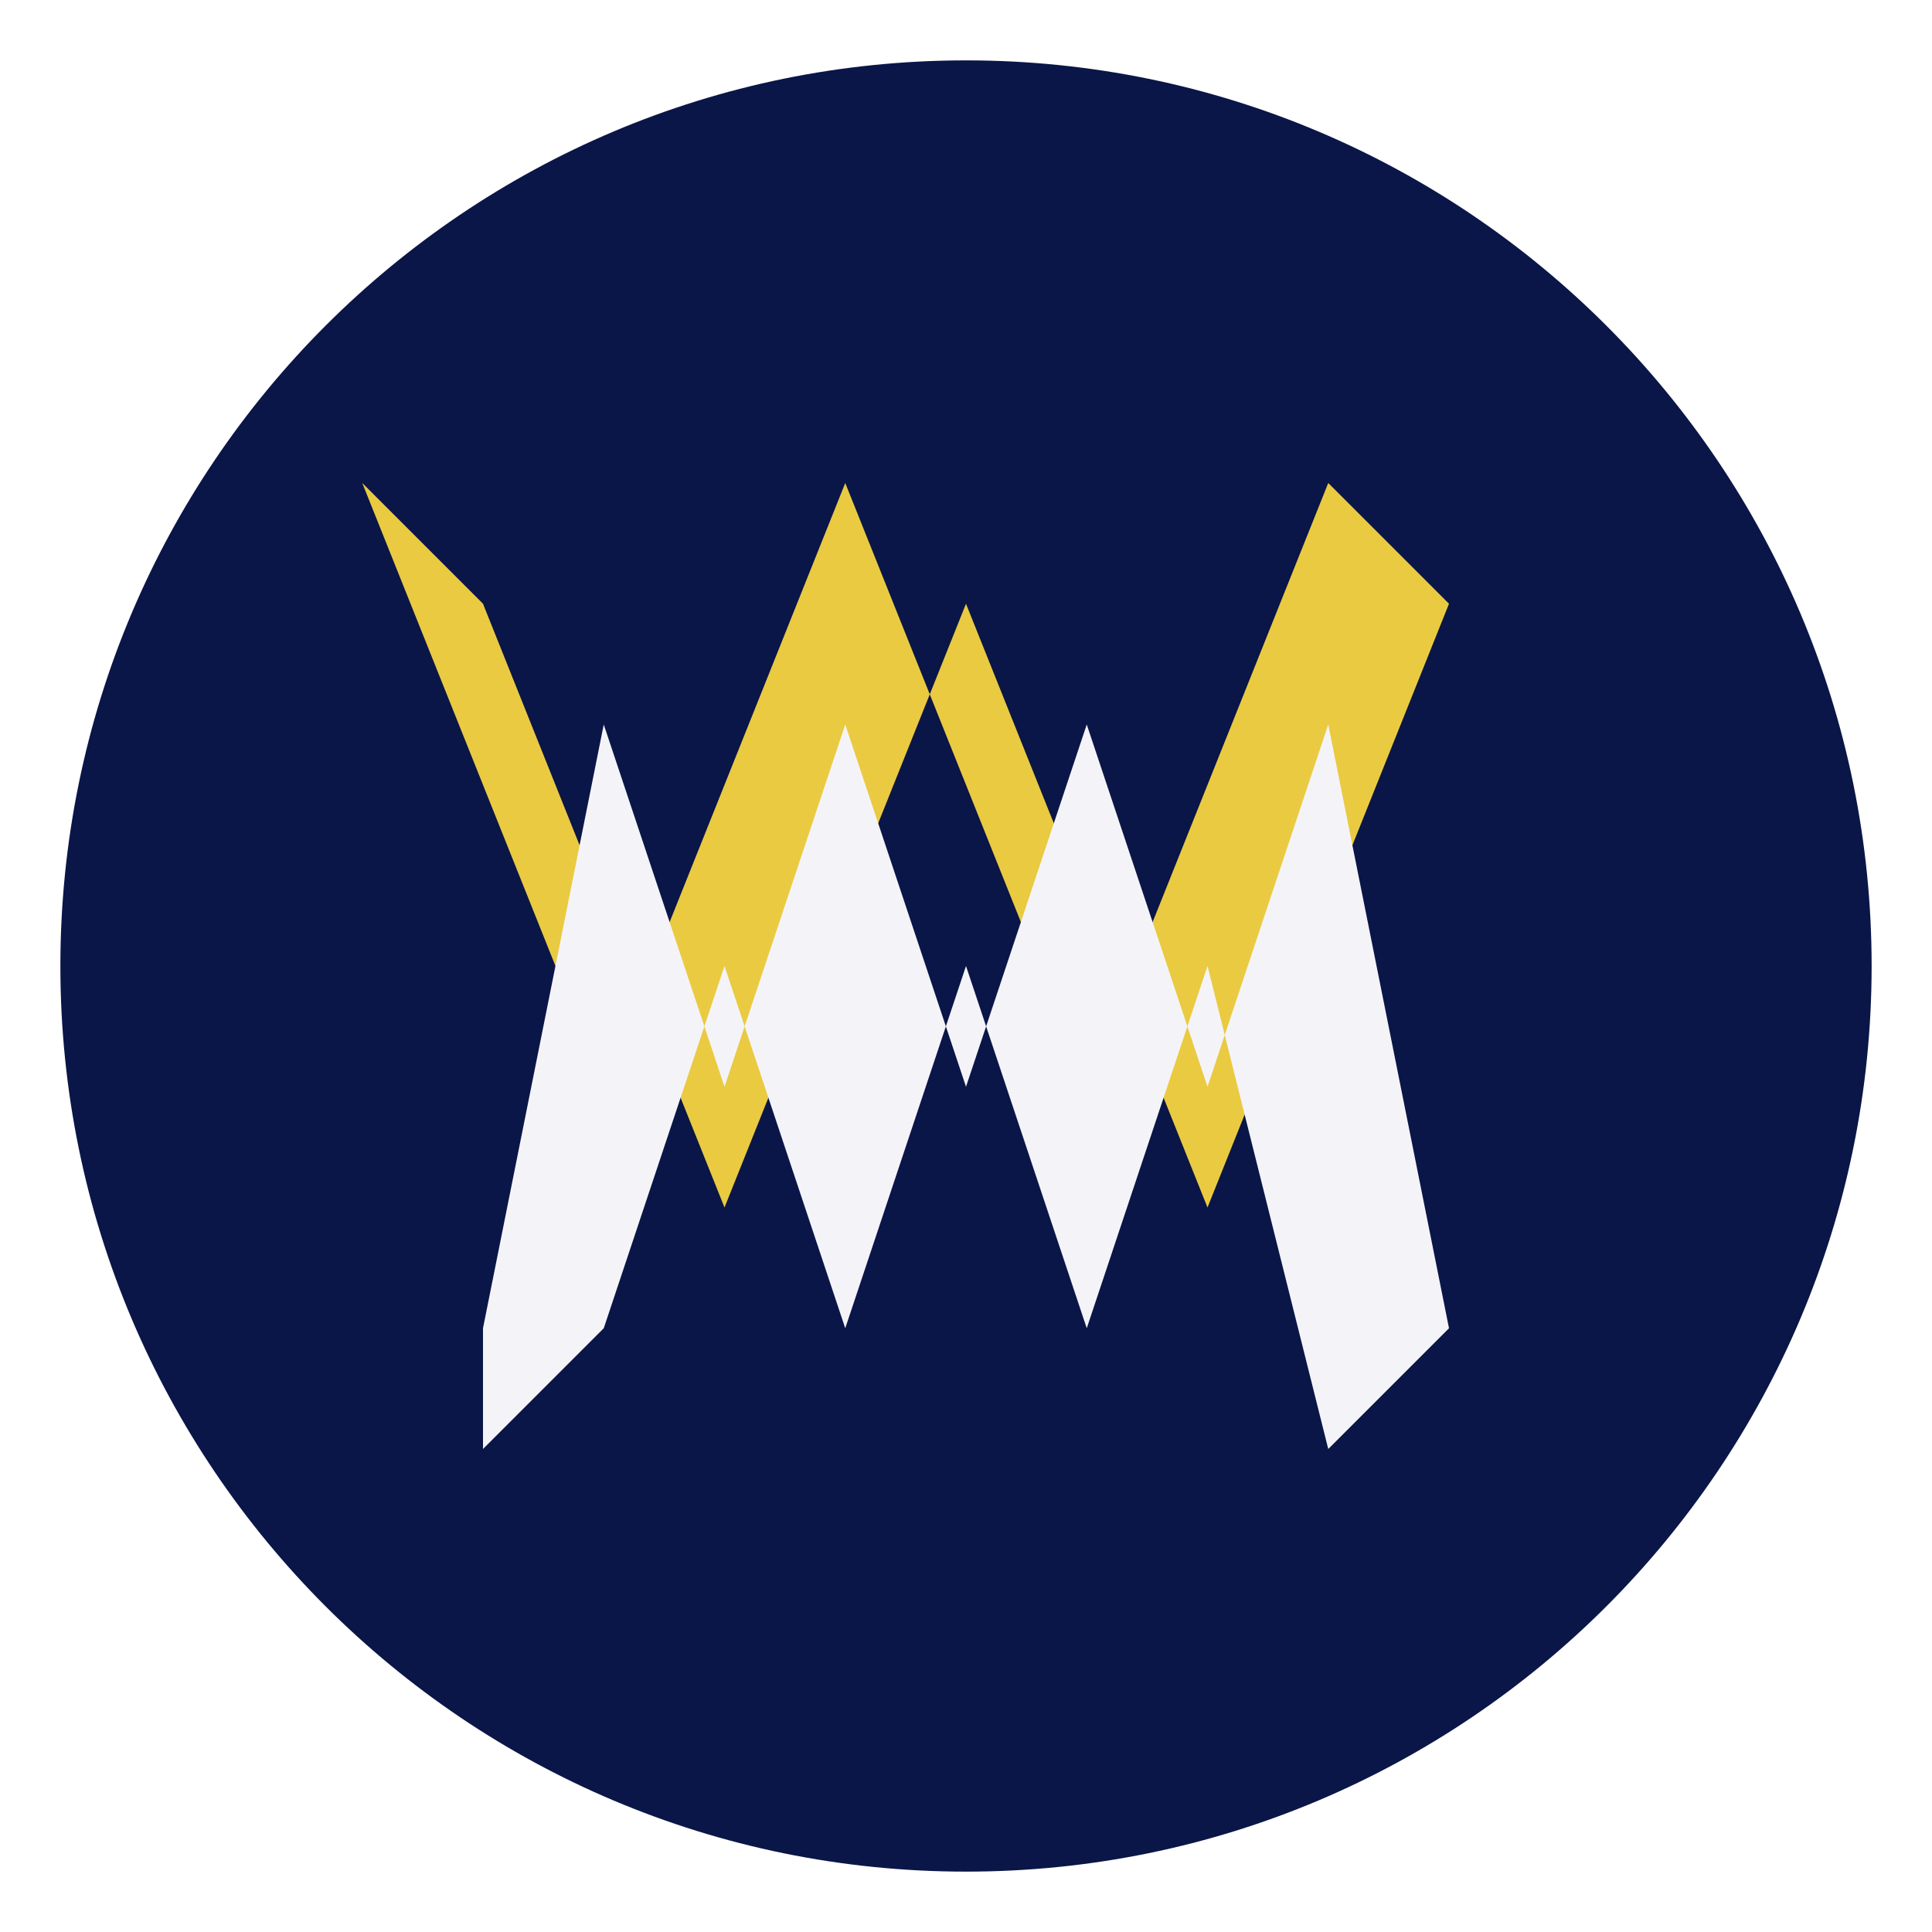
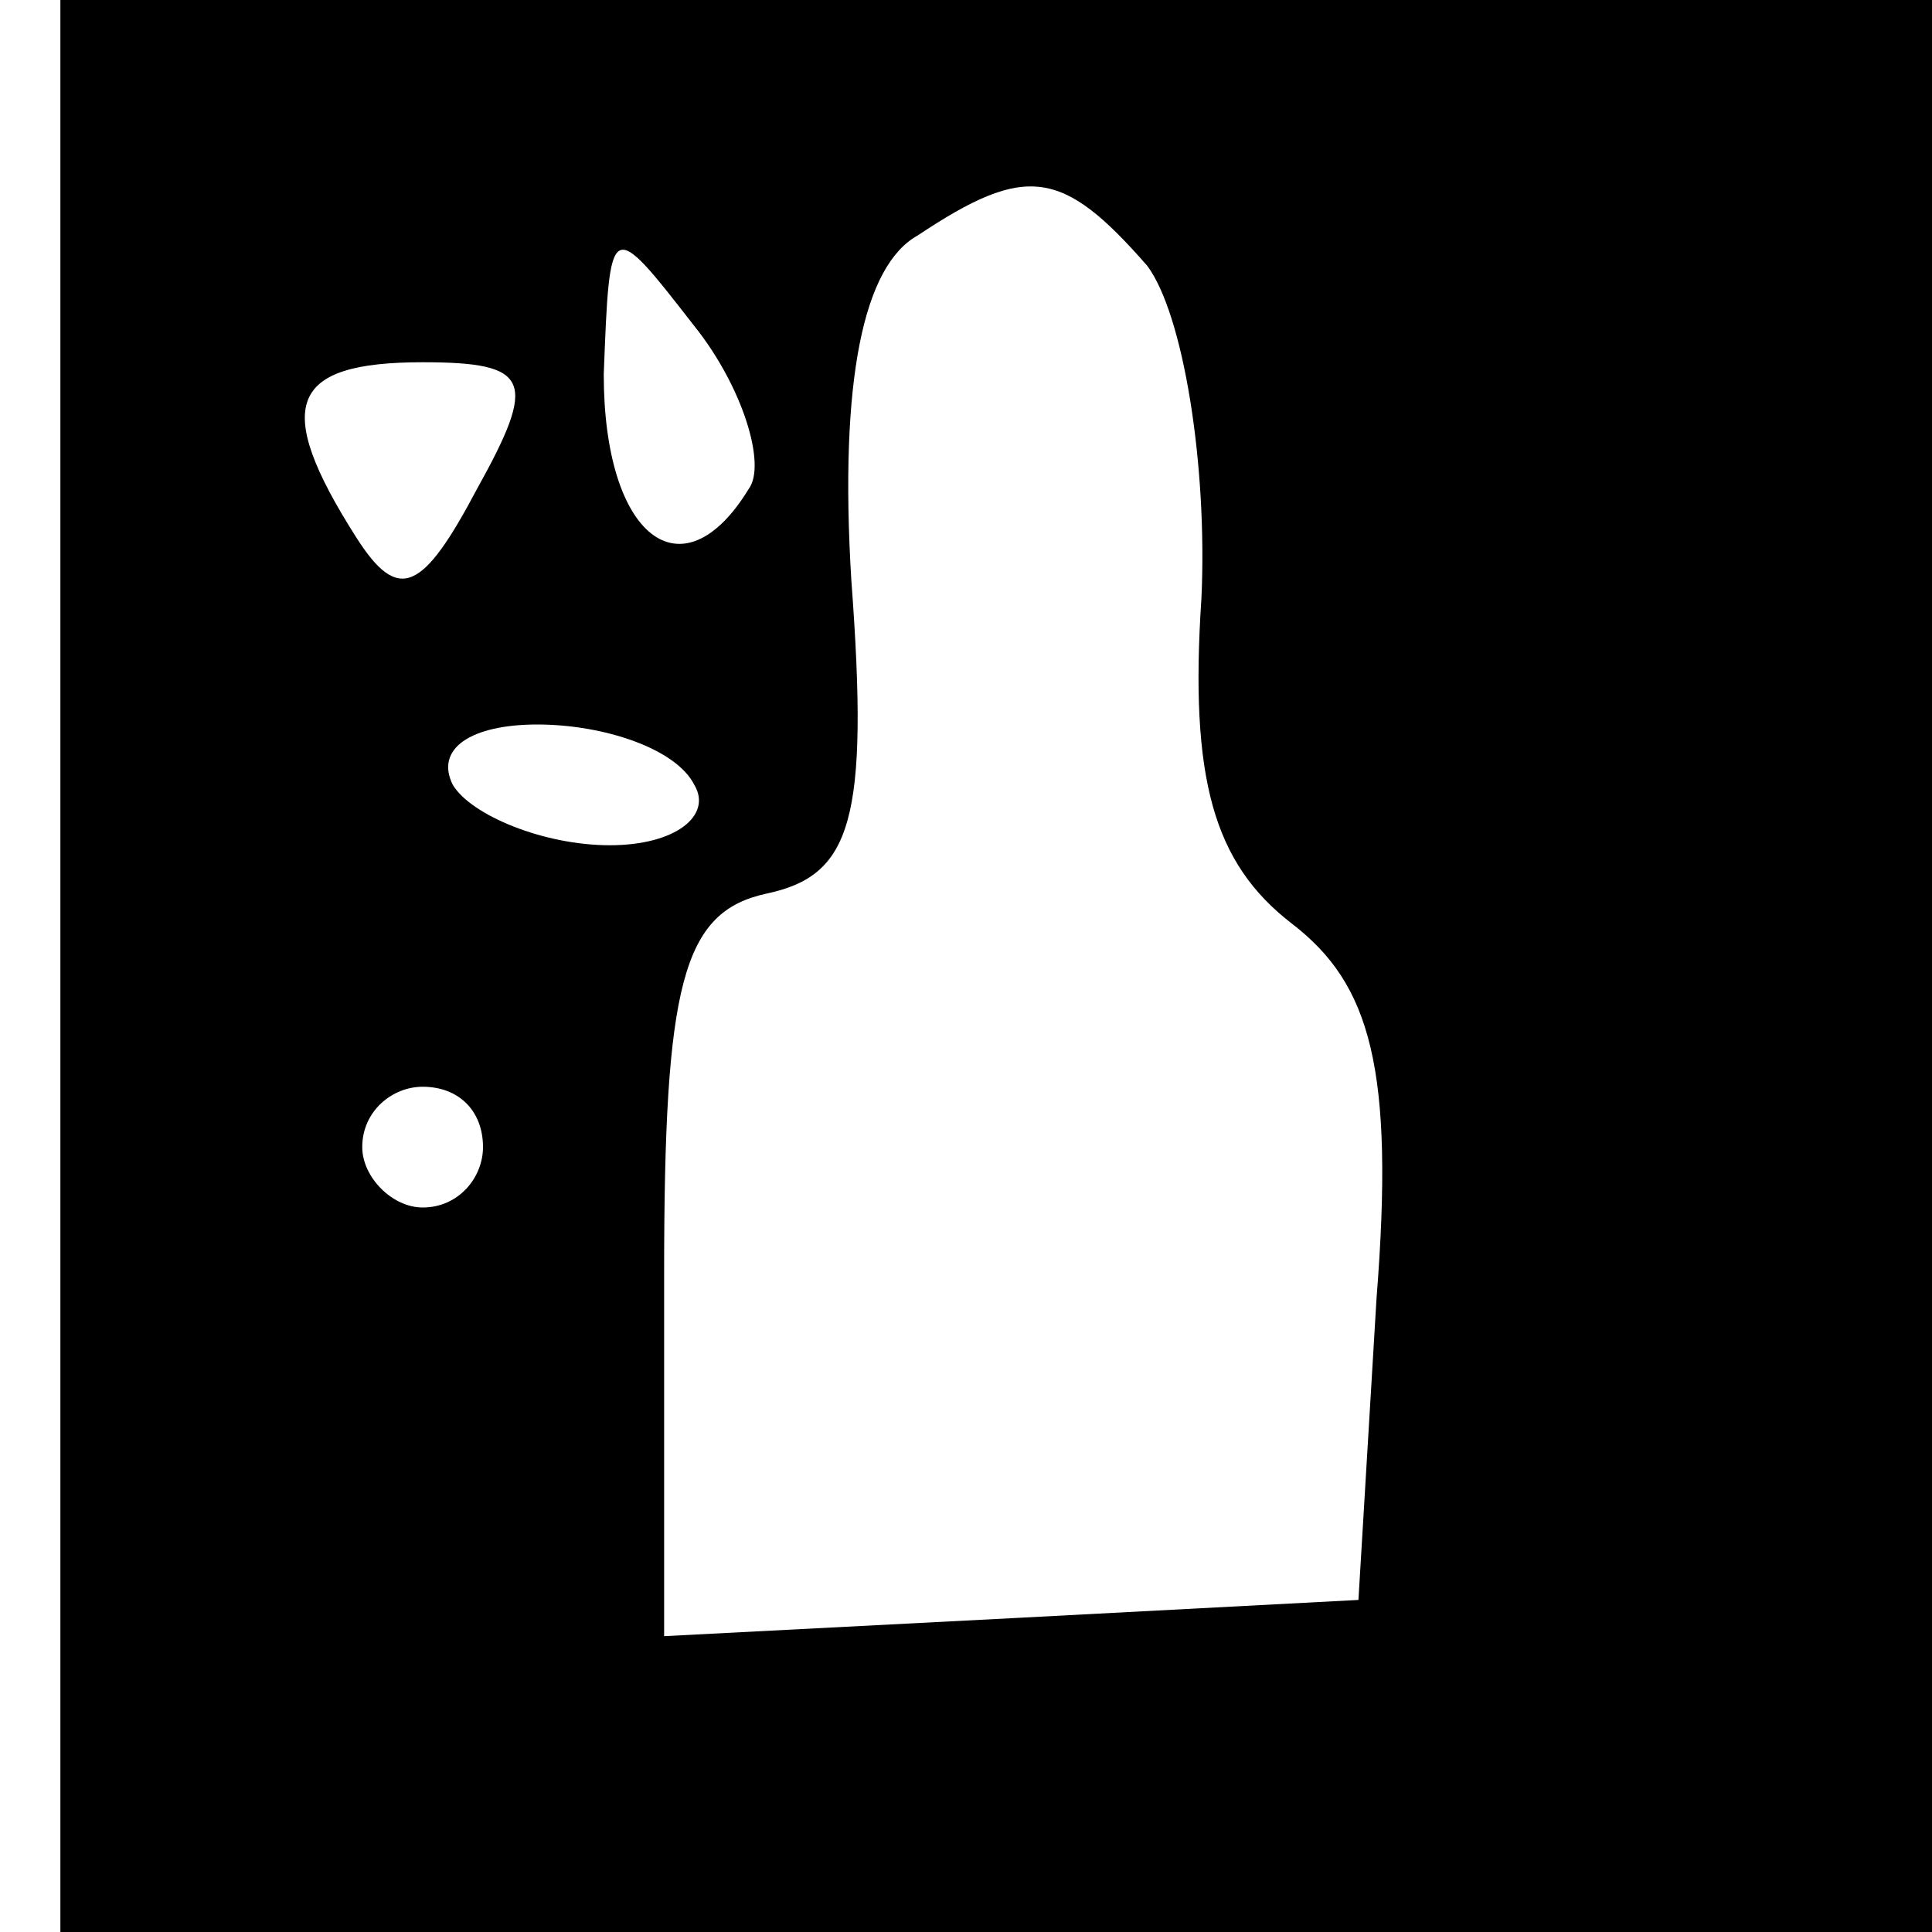
- <svg xmlns="http://www.w3.org/2000/svg" viewBox="0 0 32 32">
-   <defs>
-     <style>
-       .cls-1 {
-         fill: #eaca41;
-       }
-       .cls-2 {
-         fill: #f4f4f8;
-       }
-     </style>
-   </defs>
-   <circle cx="16" cy="16" r="15" fill="#0A1647" />
-   <path class="cls-1" d="M8 10 L12 20 L16 10 L20 20 L24 10 L22 8 L18 18 L14 8 L10 18 L6 8 Z" />
-   <path class="cls-2" d="M8 22 L10 12 L12 18 L14 12 L16 18 L18 12 L20 18 L22 12 L24 22 L22 24 L20 16 L18 22 L16 16 L14 22 L12 16 L10 22 L8 24 Z" />
+ <svg xmlns="http://www.w3.org/2000/svg" version="1.0" width="32pt" height="32pt" viewBox="0 0 32 32" preserveAspectRatio="xMidYMid meet">
+   <g transform="translate(0,32) scale(0.1,-0.1)" fill="#000000" stroke="none">
+     <path d="M10 160 l0 -160 155 0 155 0 0 160 0 160 -155 0 -155 0 0 -160z m180 116 c6 -8 10 -33 9 -55 -2 -30 2 -44 15 -54 13 -10 17 -24 14 -62 l-3 -50 -57 -3 -58 -3 0 60 c0 48 3 60 17 63 14 3 17 12 14 52 -2 33 2 52 11 57 18 12 24 11 38 -5z m-66 -37 c-11 -18 -24 -8 -24 19 1 26 1 26 15 8 8 -10 12 -23 9 -27z m-45 0 c-9 -17 -13 -19 -20 -8 -14 22 -11 29 11 29 18 0 19 -3 9 -21z m36 -49 c3 -5 -3 -10 -14 -10 -11 0 -23 5 -26 10 -3 6 3 10 14 10 11 0 23 -4 26 -10z m-35 -60 c0 -5 -4 -10 -10 -10 -5 0 -10 5 -10 10 0 6 5 10 10 10 6 0 10 -4 10 -10z" />
+   </g>
</svg>
